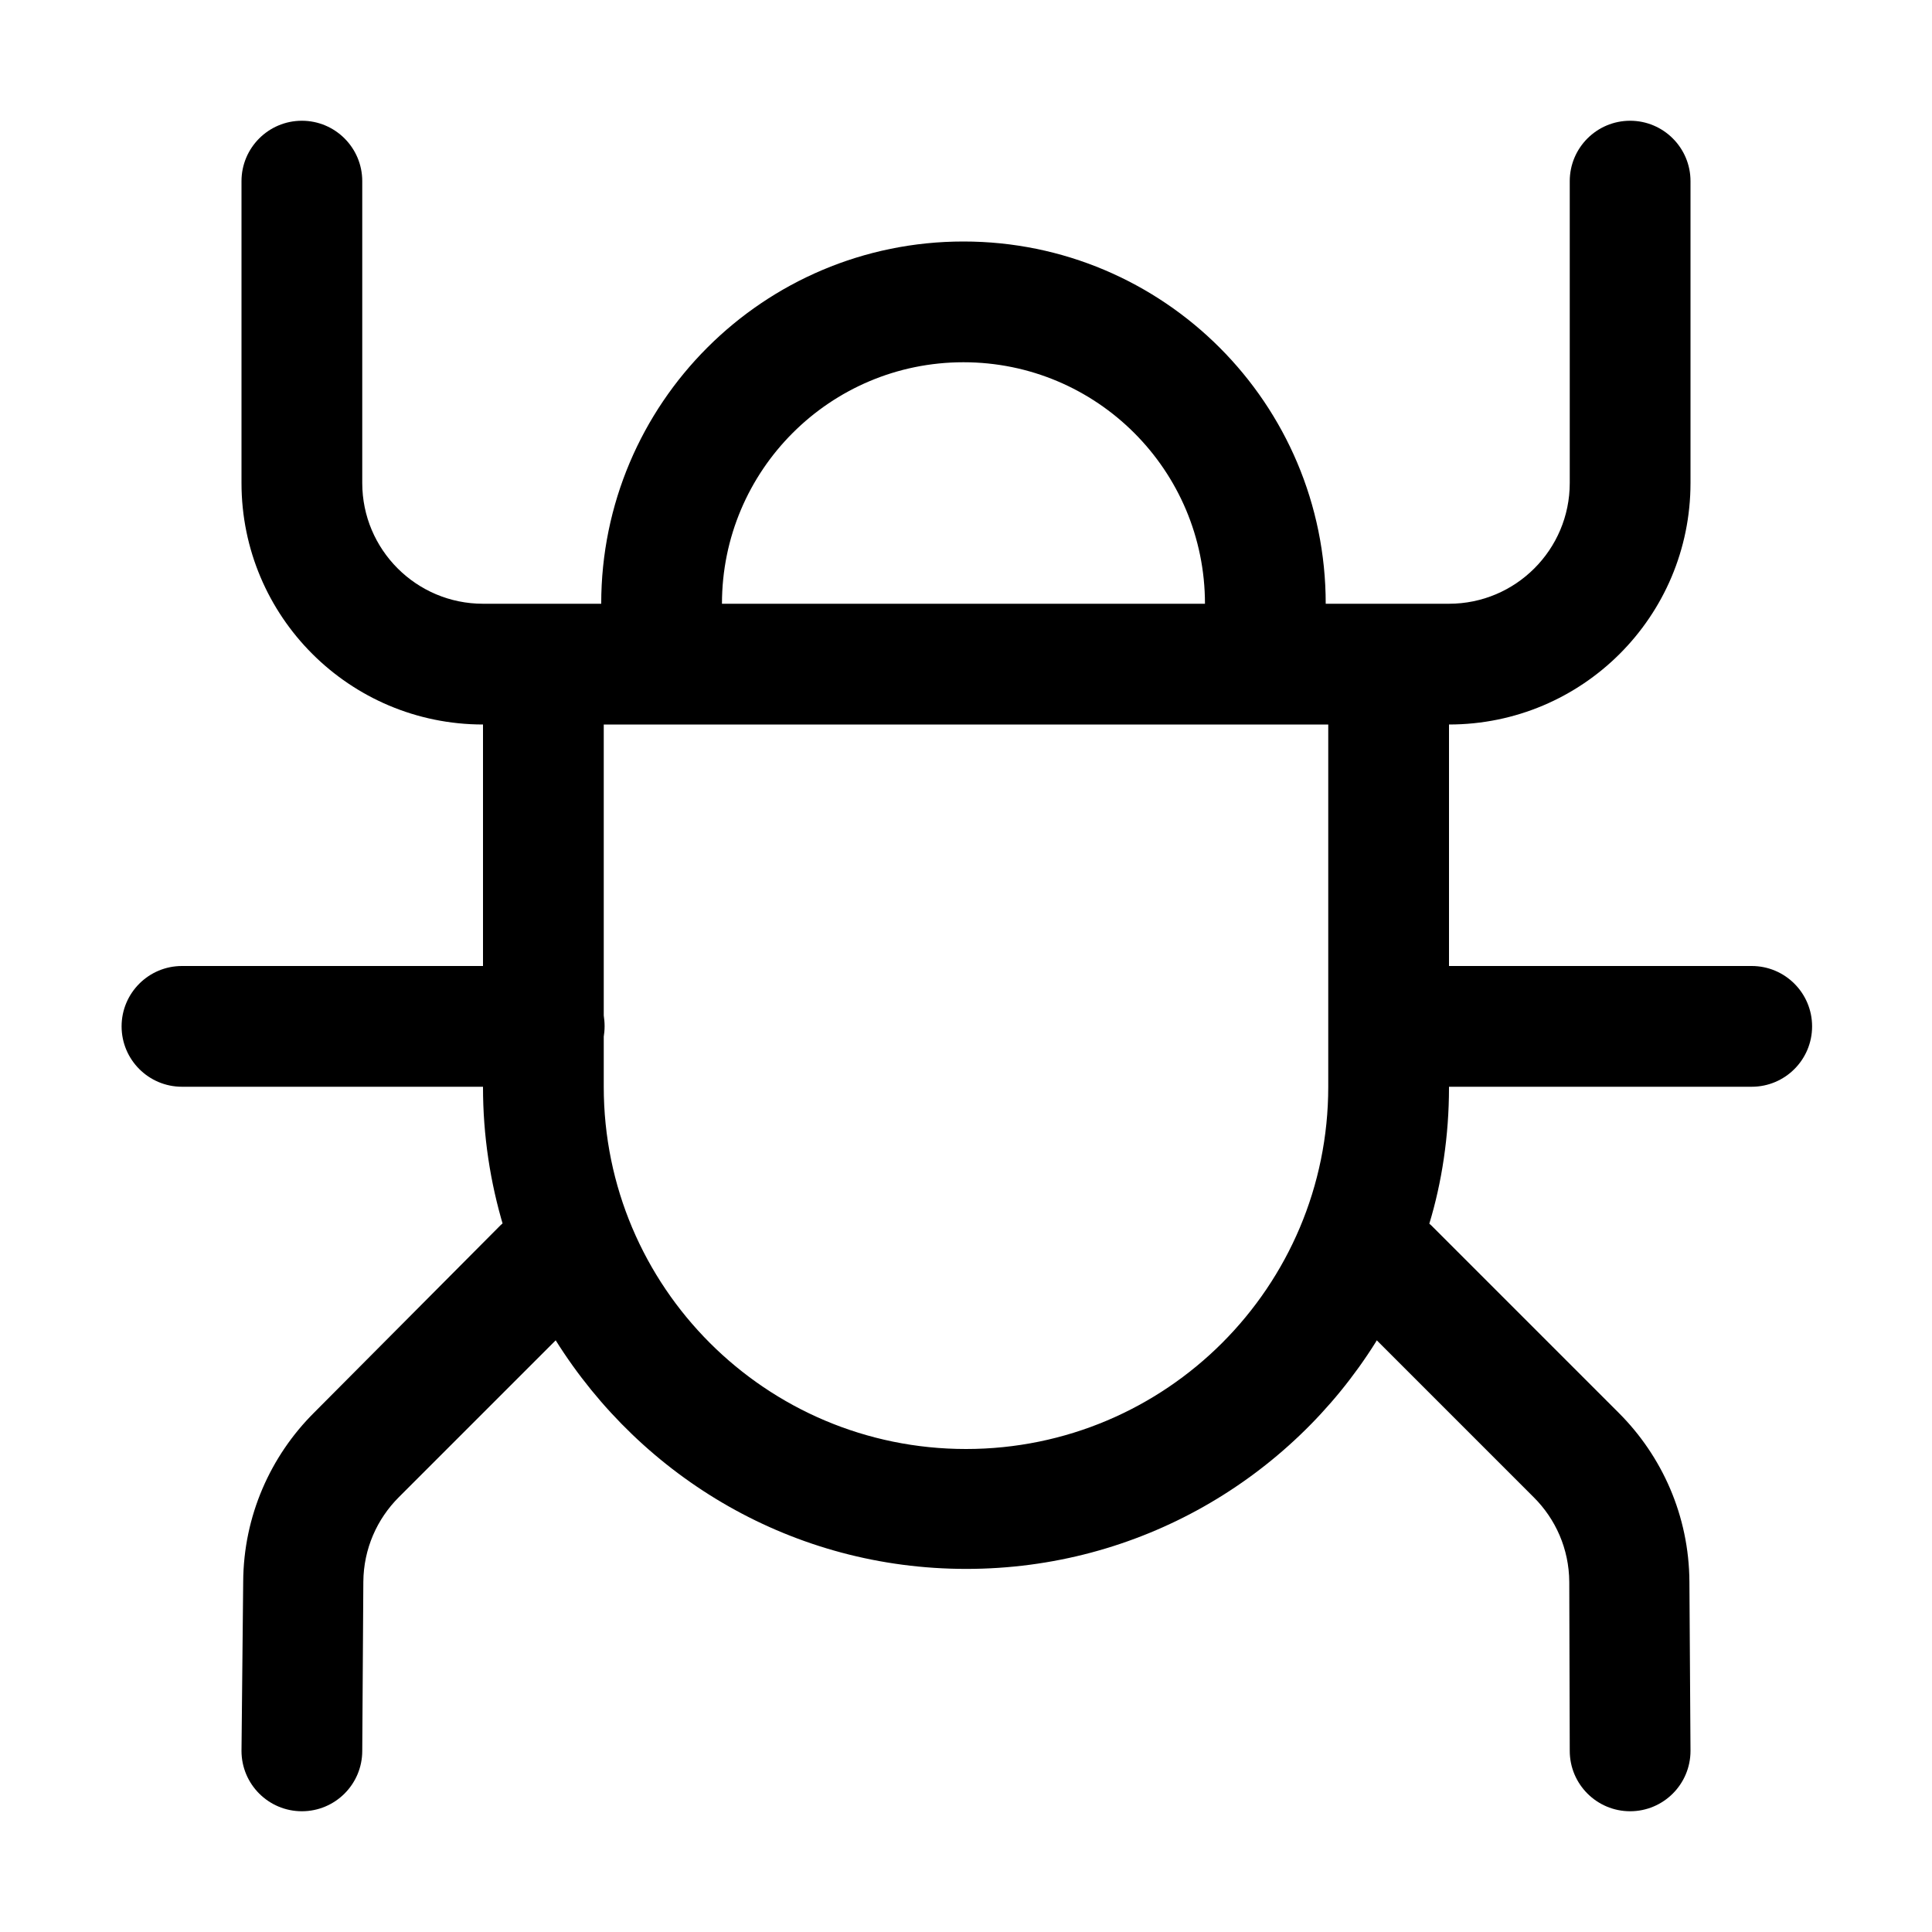
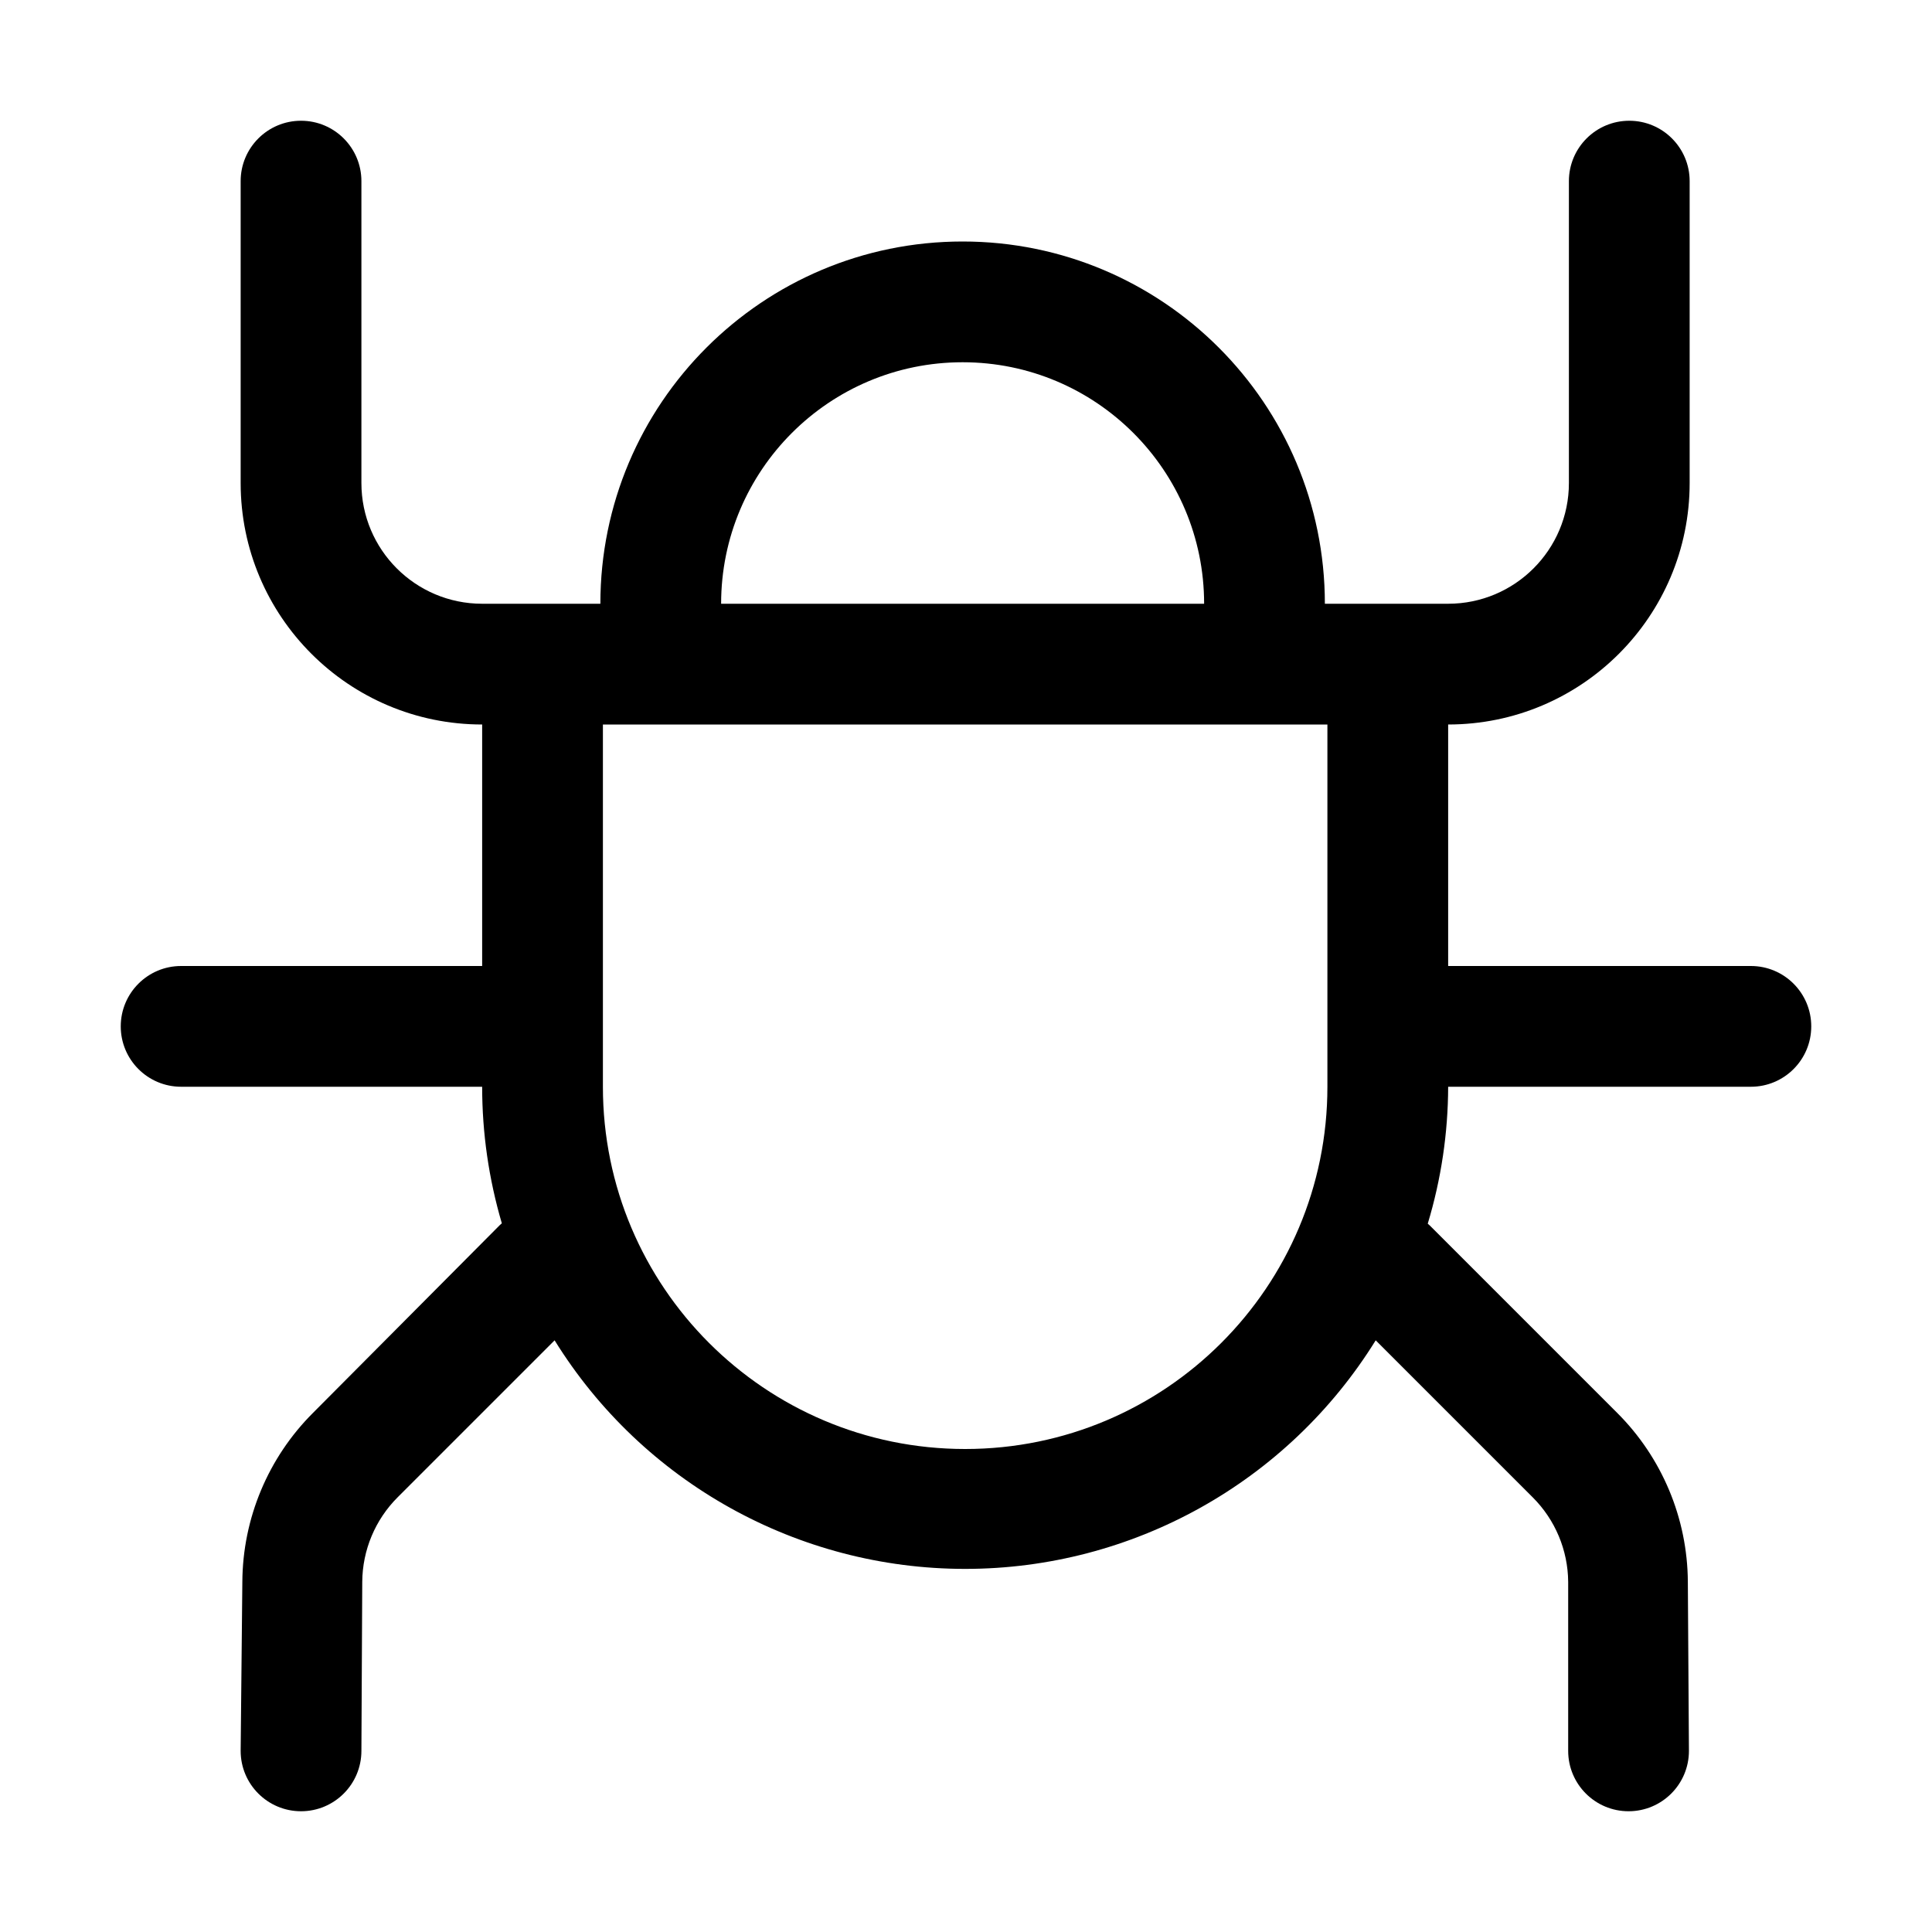
- <svg xmlns="http://www.w3.org/2000/svg" version="1.1" width="16" height="16" viewBox="0 0 16 16">
-   <path d="M14.507 8h-2.507v-2c1.105 0 2-0.895 2-2v0-2.5c0-0.276-0.224-0.5-0.5-0.5s-0.5 0.224-0.5 0.5v0 2.5c0 0.552-0.448 1-1 1v0h-1.021c0-1.657-1.343-3-3-3s-3 1.343-3 3v0h-0.979c-0.552 0-1-0.448-1-1v0-2.5c0-0.276-0.224-0.5-0.5-0.5s-0.5 0.224-0.5 0.5v0 2.5c0 1.105 0.895 2 2 2v0 2h-2.493c-0.276 0-0.5 0.224-0.5 0.5s0.224 0.5 0.5 0.5v0h2.493c0 0.001 0 0.002 0 0.003 0 0.402 0.060 0.79 0.17 1.156l-0.007-0.028-0.017 0.015-1.546 1.554c-0.359 0.358-0.583 0.853-0.586 1.399v0.001l-0.014 1.4c0 0.276 0.224 0.5 0.5 0.5v0 0c0.276 0 0.5-0.224 0.5-0.5v0l0.009-1.4c0.002-0.274 0.114-0.521 0.293-0.7l1.3-1.3c0.717 1.144 1.971 1.893 3.4 1.893s2.683-0.749 3.39-1.876l0.010-0.017 1.3 1.3c0.18 0.179 0.292 0.426 0.294 0.7v0l0.004 1.4c0 0.276 0.224 0.5 0.5 0.5v0 0c0.276 0 0.5-0.224 0.5-0.5v0l-0.009-1.4c-0.003-0.547-0.227-1.042-0.586-1.4l-1.551-1.551-0.017-0.015c0.103-0.338 0.163-0.726 0.163-1.128 0-0.002 0-0.004 0-0.006v0h2.507c0.276 0 0.5-0.224 0.5-0.5s-0.224-0.5-0.5-0.5v0zM7.979 3c1.105 0 2 0.895 2 2v0h-4c0-1.105 0.895-2 2-2v0zM8 12c-1.657 0-3-1.343-3-3v0-0.415c0.004-0.025 0.007-0.055 0.007-0.085v-0c0-0.001 0-0.002 0-0.004 0-0.029-0.003-0.058-0.007-0.086l0 0.003v-2.413h6v3c0 1.657-1.343 3-3 3v0z" />
+ <svg xmlns="http://www.w3.org/2000/svg" id="Layer_1" data-name="Layer 1" width="16" height="16" viewBox="0 0 16 16">
+   <g id="Layer_4" data-name="Layer 4">
+     <path d="M14.5,8H11.993V6h0a2,2,0,0,0,2-2V1.5a.5.5,0,0,0-1,0V4a1,1,0,0,1-1,1H10.972a3,3,0,1,0-6,0H3.993a1,1,0,0,1-1-1V1.5a.5.5,0,1,0-1,0V4a2,2,0,0,0,2,2V8H1.5a.5.5,0,0,0,0,1H3.993a4.007,4.007,0,0,0,.163,1.131l-.017.015L2.593,11.7a1.993,1.993,0,0,0-.586,1.4l-.014,1.4a.5.5,0,0,0,.5.5h0a.5.5,0,0,0,.5-.5L3,13.1a1,1,0,0,1,.293-.7l1.3-1.3a4,4,0,0,0,6.8,0l1.3,1.3a1,1,0,0,1,.294.7l0,1.4a.5.5,0,0,0,.5.5h0a.5.5,0,0,0,.5-.5l-.009-1.4a1.993,1.993,0,0,0-.586-1.4l-1.551-1.551-.017-.015A3.957,3.957,0,0,0,11.993,9H14.5a.5.5,0,0,0,0-1ZM7.972,3a2,2,0,0,1,2,2h-4A2,2,0,0,1,7.972,3Zm.021,9a3,3,0,0,1-3-3V6h6V9A3,3,0,0,1,7.993,12Z" />
+   </g>
</svg>
